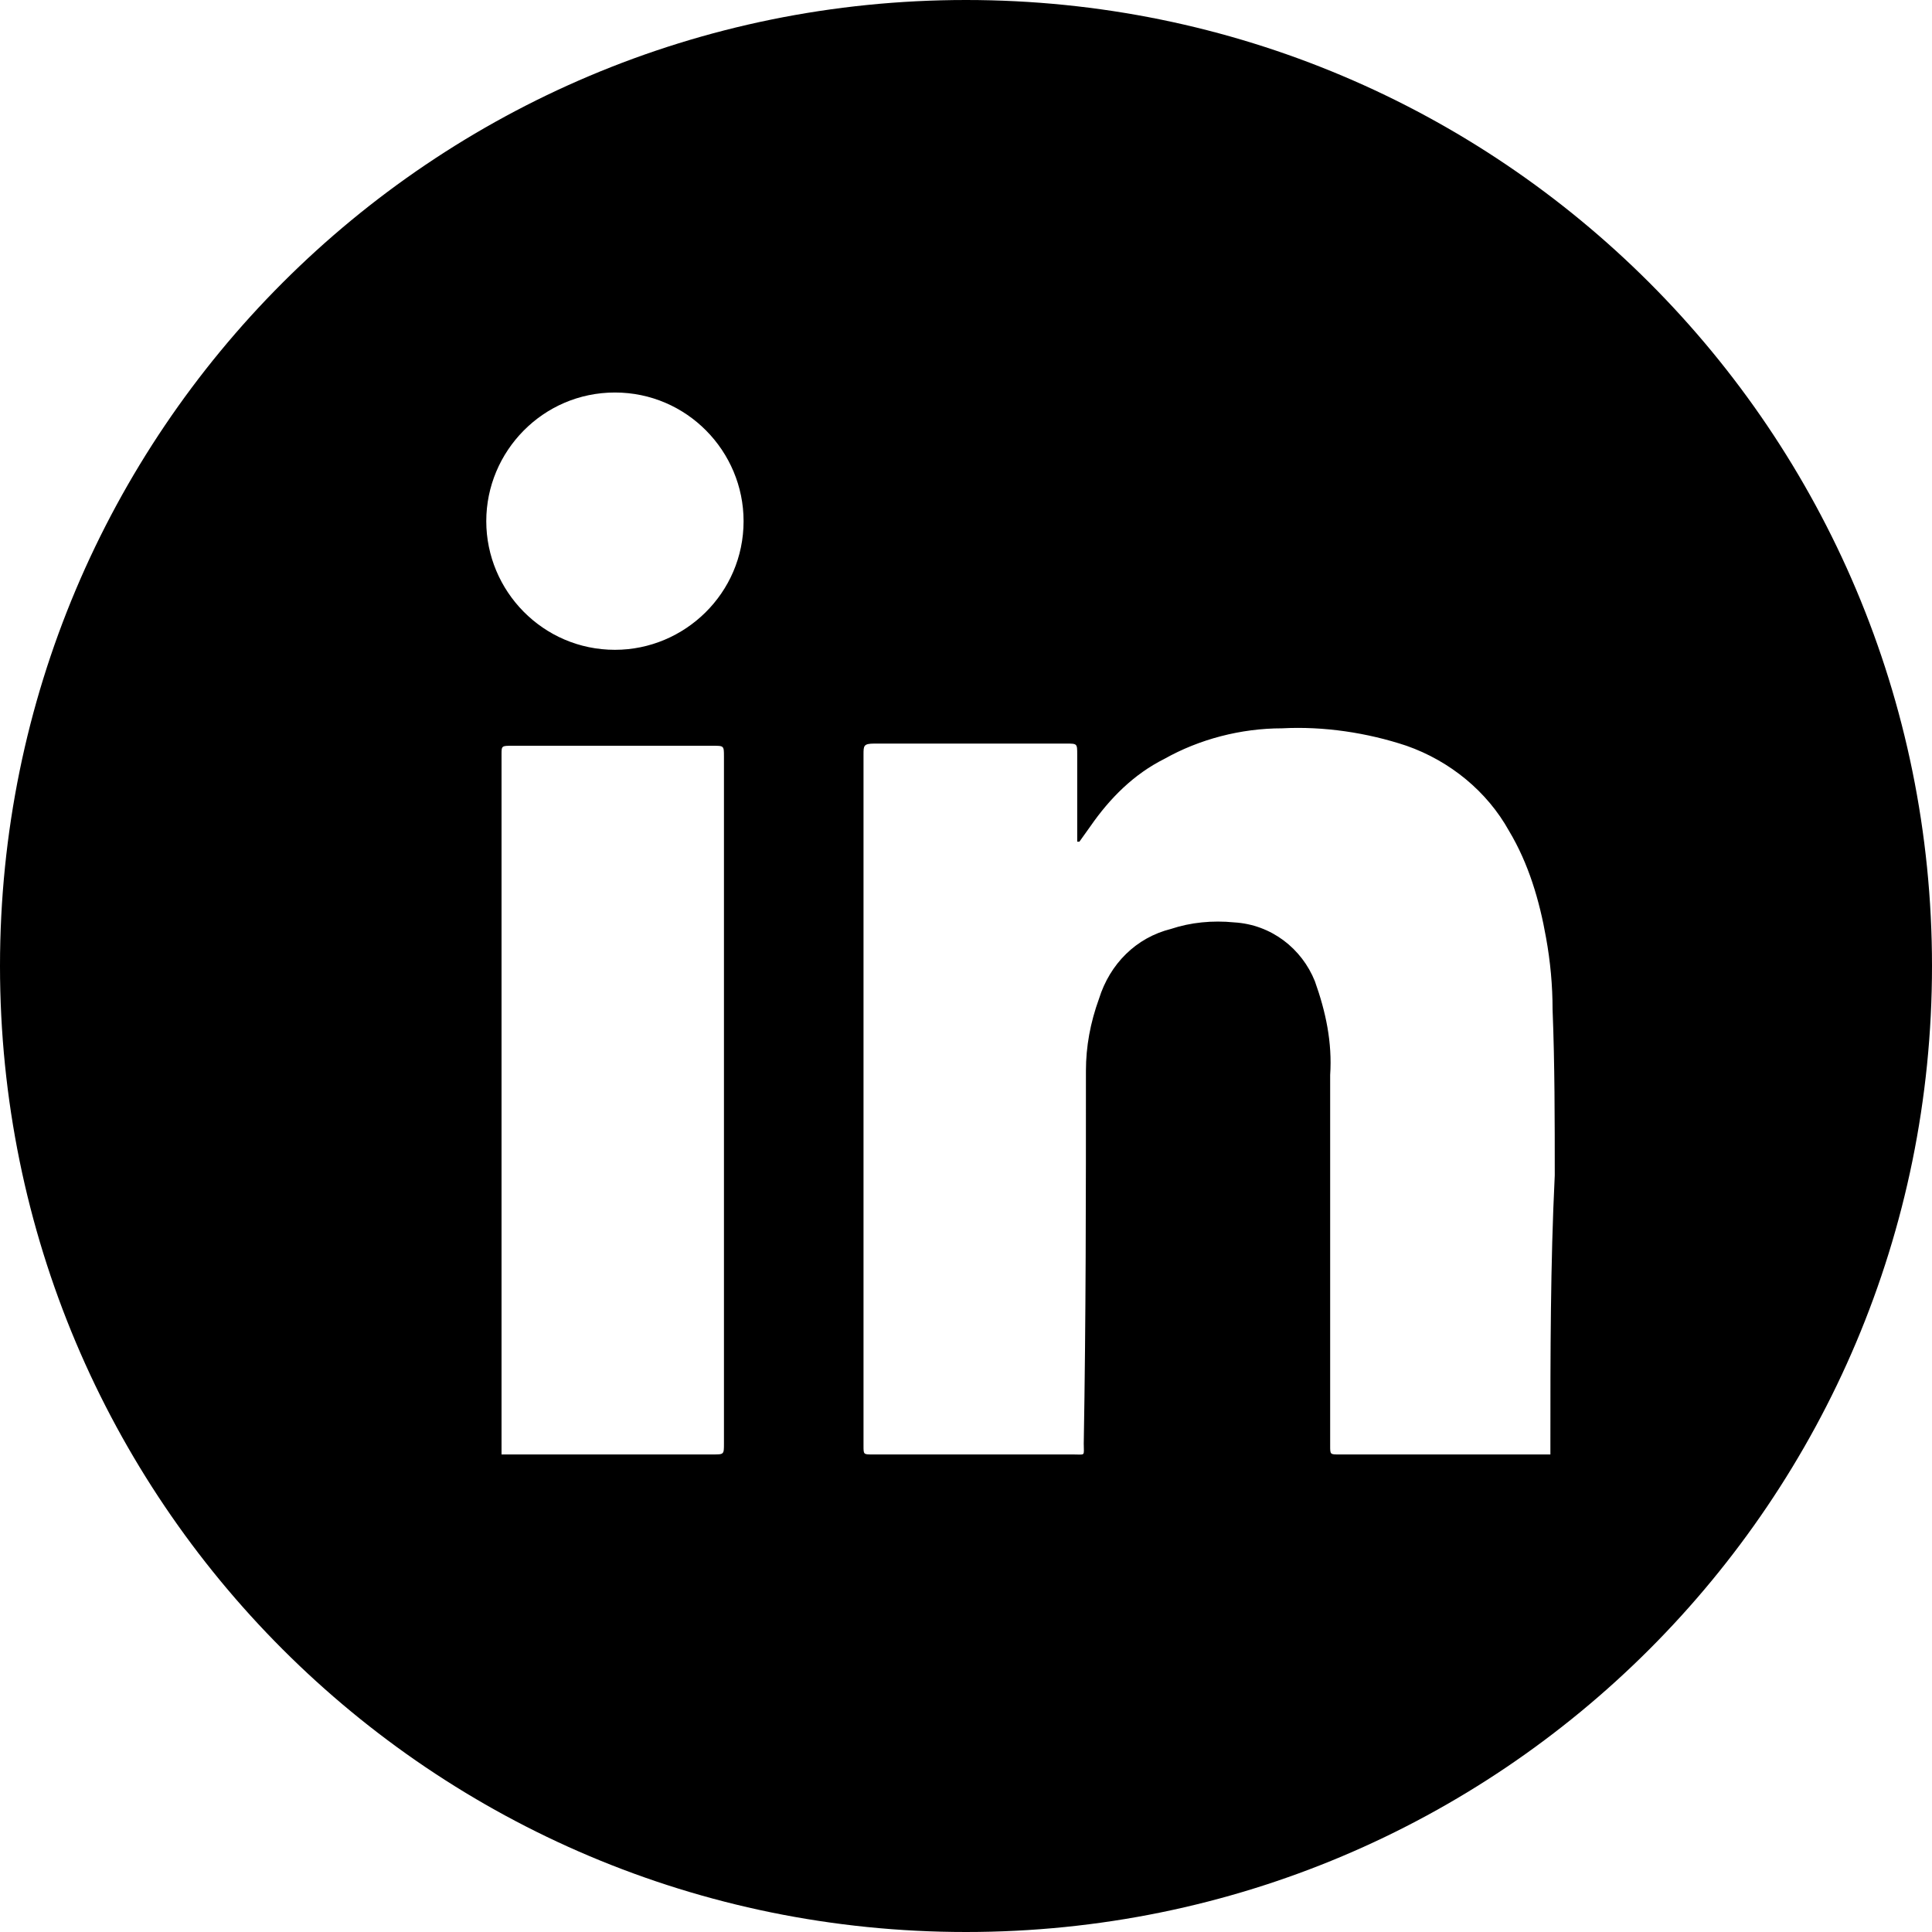
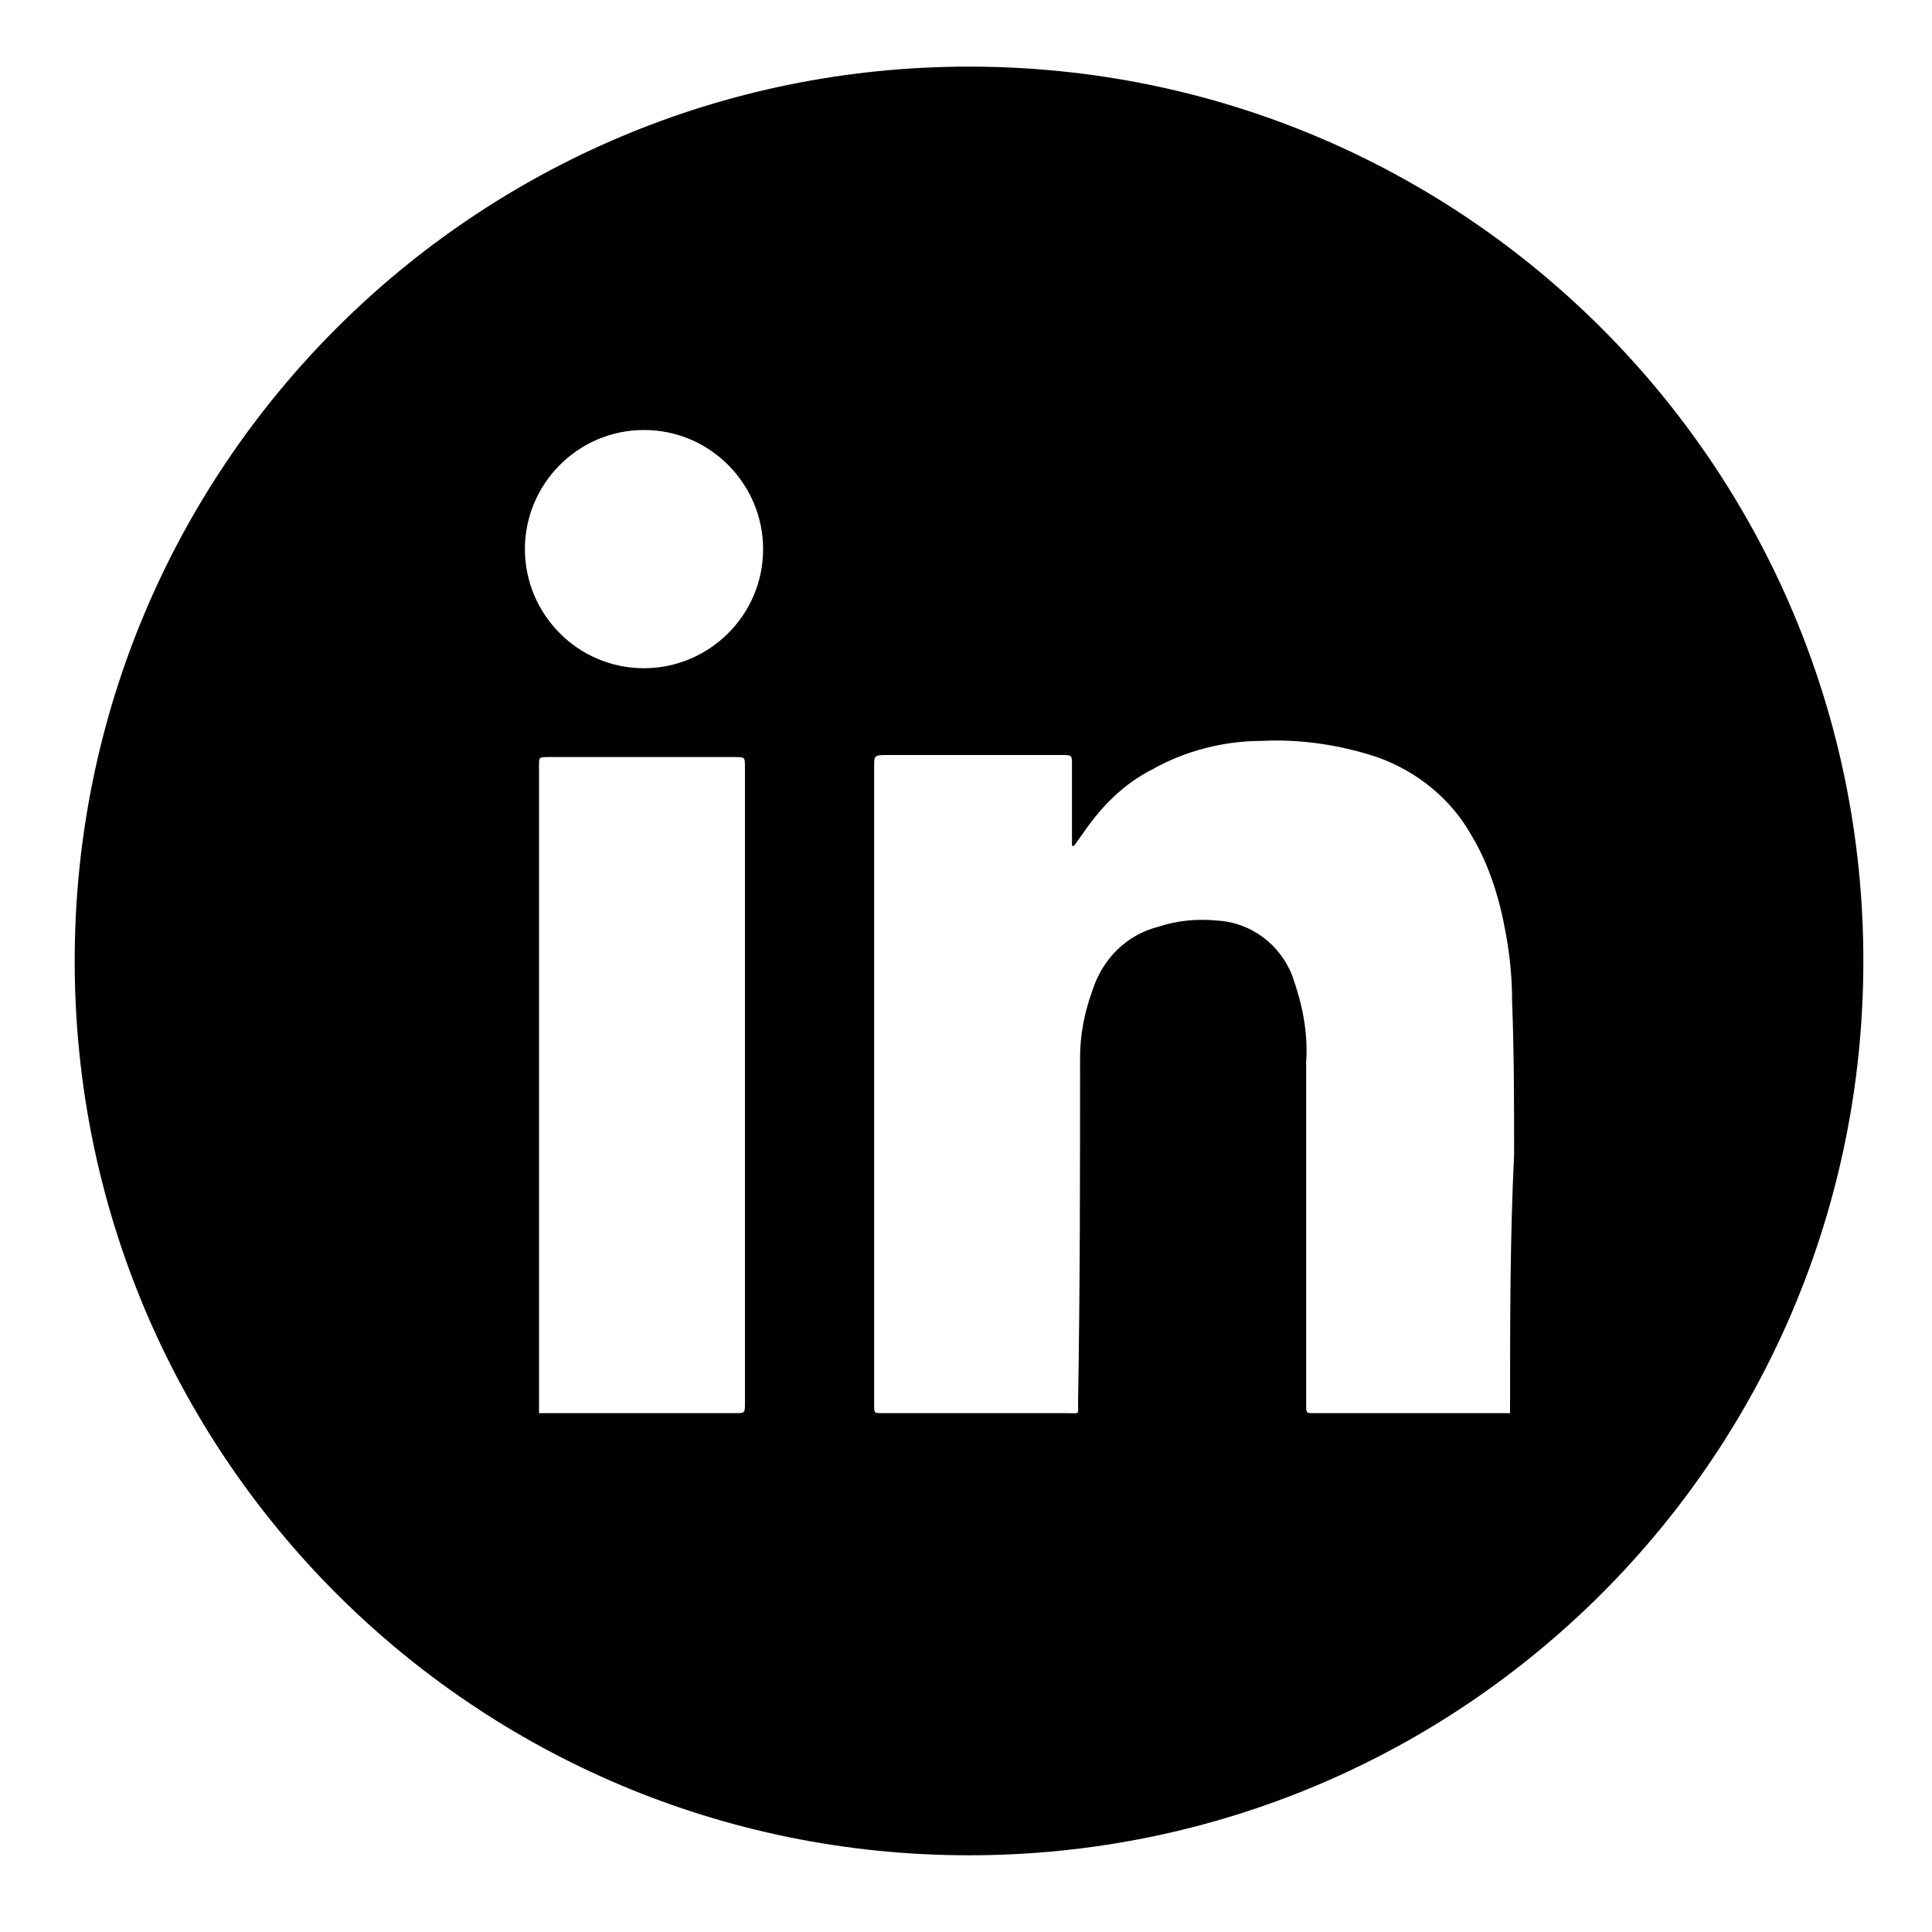
- <svg xmlns="http://www.w3.org/2000/svg" version="1.1" id="Layer_1" x="0px" y="0px" viewBox="0 0 88.6 88.6" style="enable-background:new 0 0 88.6 88.6;" xml:space="preserve">
-   <path d="M44.3,0C19.8,0,0,19.8,0,44.3c0,24.5,19.8,44.3,44.3,44.3c24.5,0,44.3-19.8,44.3-44.3C88.6,19.8,68.8,0,44.3,0z M33.2,66.2  c0,0.5,0,0.5-0.5,0.5h-9.7V34.6c0-0.4,0-0.4,0.5-0.4h9.2c0.5,0,0.5,0,0.5,0.5V66.2z M28.2,29.8c-3.3,0-5.9-2.7-5.9-5.9c0,0,0,0,0,0  c0-3.2,2.6-5.9,5.9-5.9c0,0,0,0,0,0c3.3,0,5.9,2.7,5.9,5.9C34.1,27.2,31.4,29.8,28.2,29.8z M71.1,66.2v0.5h-9.7  c-0.4,0-0.4,0-0.4-0.4c0-5.7,0-11.3,0-17c0.1-1.5-0.2-2.9-0.7-4.3c-0.6-1.5-2-2.6-3.7-2.7c-1-0.1-2,0-2.9,0.3  c-1.6,0.4-2.8,1.6-3.3,3.2c-0.4,1.1-0.6,2.2-0.6,3.3c0,5.7,0,11.4-0.1,17.1c0,0.6,0.1,0.5-0.5,0.5H40c-0.4,0-0.4,0-0.4-0.4  c0-10.6,0-21.1,0-31.7c0-0.4,0-0.5,0.5-0.5h8.8c0.5,0,0.5,0,0.5,0.5v3.7c0,0.1,0,0.2,0,0.3l0.1,0l0.5-0.7c0.9-1.3,2-2.4,3.4-3.1  c1.6-0.9,3.5-1.4,5.4-1.4c1.9-0.1,3.9,0.2,5.7,0.8c2,0.7,3.7,2.1,4.7,3.9c0.9,1.5,1.4,3.2,1.7,4.9c0.2,1.1,0.3,2.2,0.3,3.3  c0.1,2.5,0.1,5.1,0.1,7.6C71.1,58,71.1,62.1,71.1,66.2z" />
+ <svg xmlns="http://www.w3.org/2000/svg" version="1.1" id="Layer_1" x="0px" y="0px" viewBox="0 0 95.7 95.7" style="enable-background:new 0 0 95.7 95.7;" xml:space="preserve">
+   <path d="M48,3.3C23.5,3.3,3.7,23.1,3.7,47.6S23.5,91.9,48,91.9s44.3-19.8,44.3-44.3S72.5,3.3,48,3.3z M36.9,69.5  c0,0.5,0,0.5-0.5,0.5h-9.7V37.9c0-0.4,0-0.4,0.5-0.4h9.2c0.5,0,0.5,0,0.5,0.5V69.5z M31.9,33.1c-3.3,0-5.9-2.7-5.9-5.9l0,0  c0-3.2,2.6-5.9,5.9-5.9l0,0c3.3,0,5.9,2.7,5.9,5.9C37.8,30.5,35.1,33.1,31.9,33.1z M74.8,69.5V70h-9.7c-0.4,0-0.4,0-0.4-0.4  c0-5.7,0-11.3,0-17c0.1-1.5-0.2-2.9-0.7-4.3c-0.6-1.5-2-2.6-3.7-2.7c-1-0.1-2,0-2.9,0.3c-1.6,0.4-2.8,1.6-3.3,3.2  c-0.4,1.1-0.6,2.2-0.6,3.3c0,5.7,0,11.4-0.1,17.1c0,0.6,0.1,0.5-0.5,0.5h-9.2c-0.4,0-0.4,0-0.4-0.4c0-10.6,0-21.1,0-31.7  c0-0.4,0-0.5,0.5-0.5h8.8c0.5,0,0.5,0,0.5,0.5v3.7c0,0.1,0,0.2,0,0.3h0.1l0.5-0.7c0.9-1.3,2-2.4,3.4-3.1c1.6-0.9,3.5-1.4,5.4-1.4  c1.9-0.1,3.9,0.2,5.7,0.8c2,0.7,3.7,2.1,4.7,3.9c0.9,1.5,1.4,3.2,1.7,4.9c0.2,1.1,0.3,2.2,0.3,3.3c0.1,2.5,0.1,5.1,0.1,7.6  C74.8,61.3,74.8,65.4,74.8,69.5z" />
</svg>
